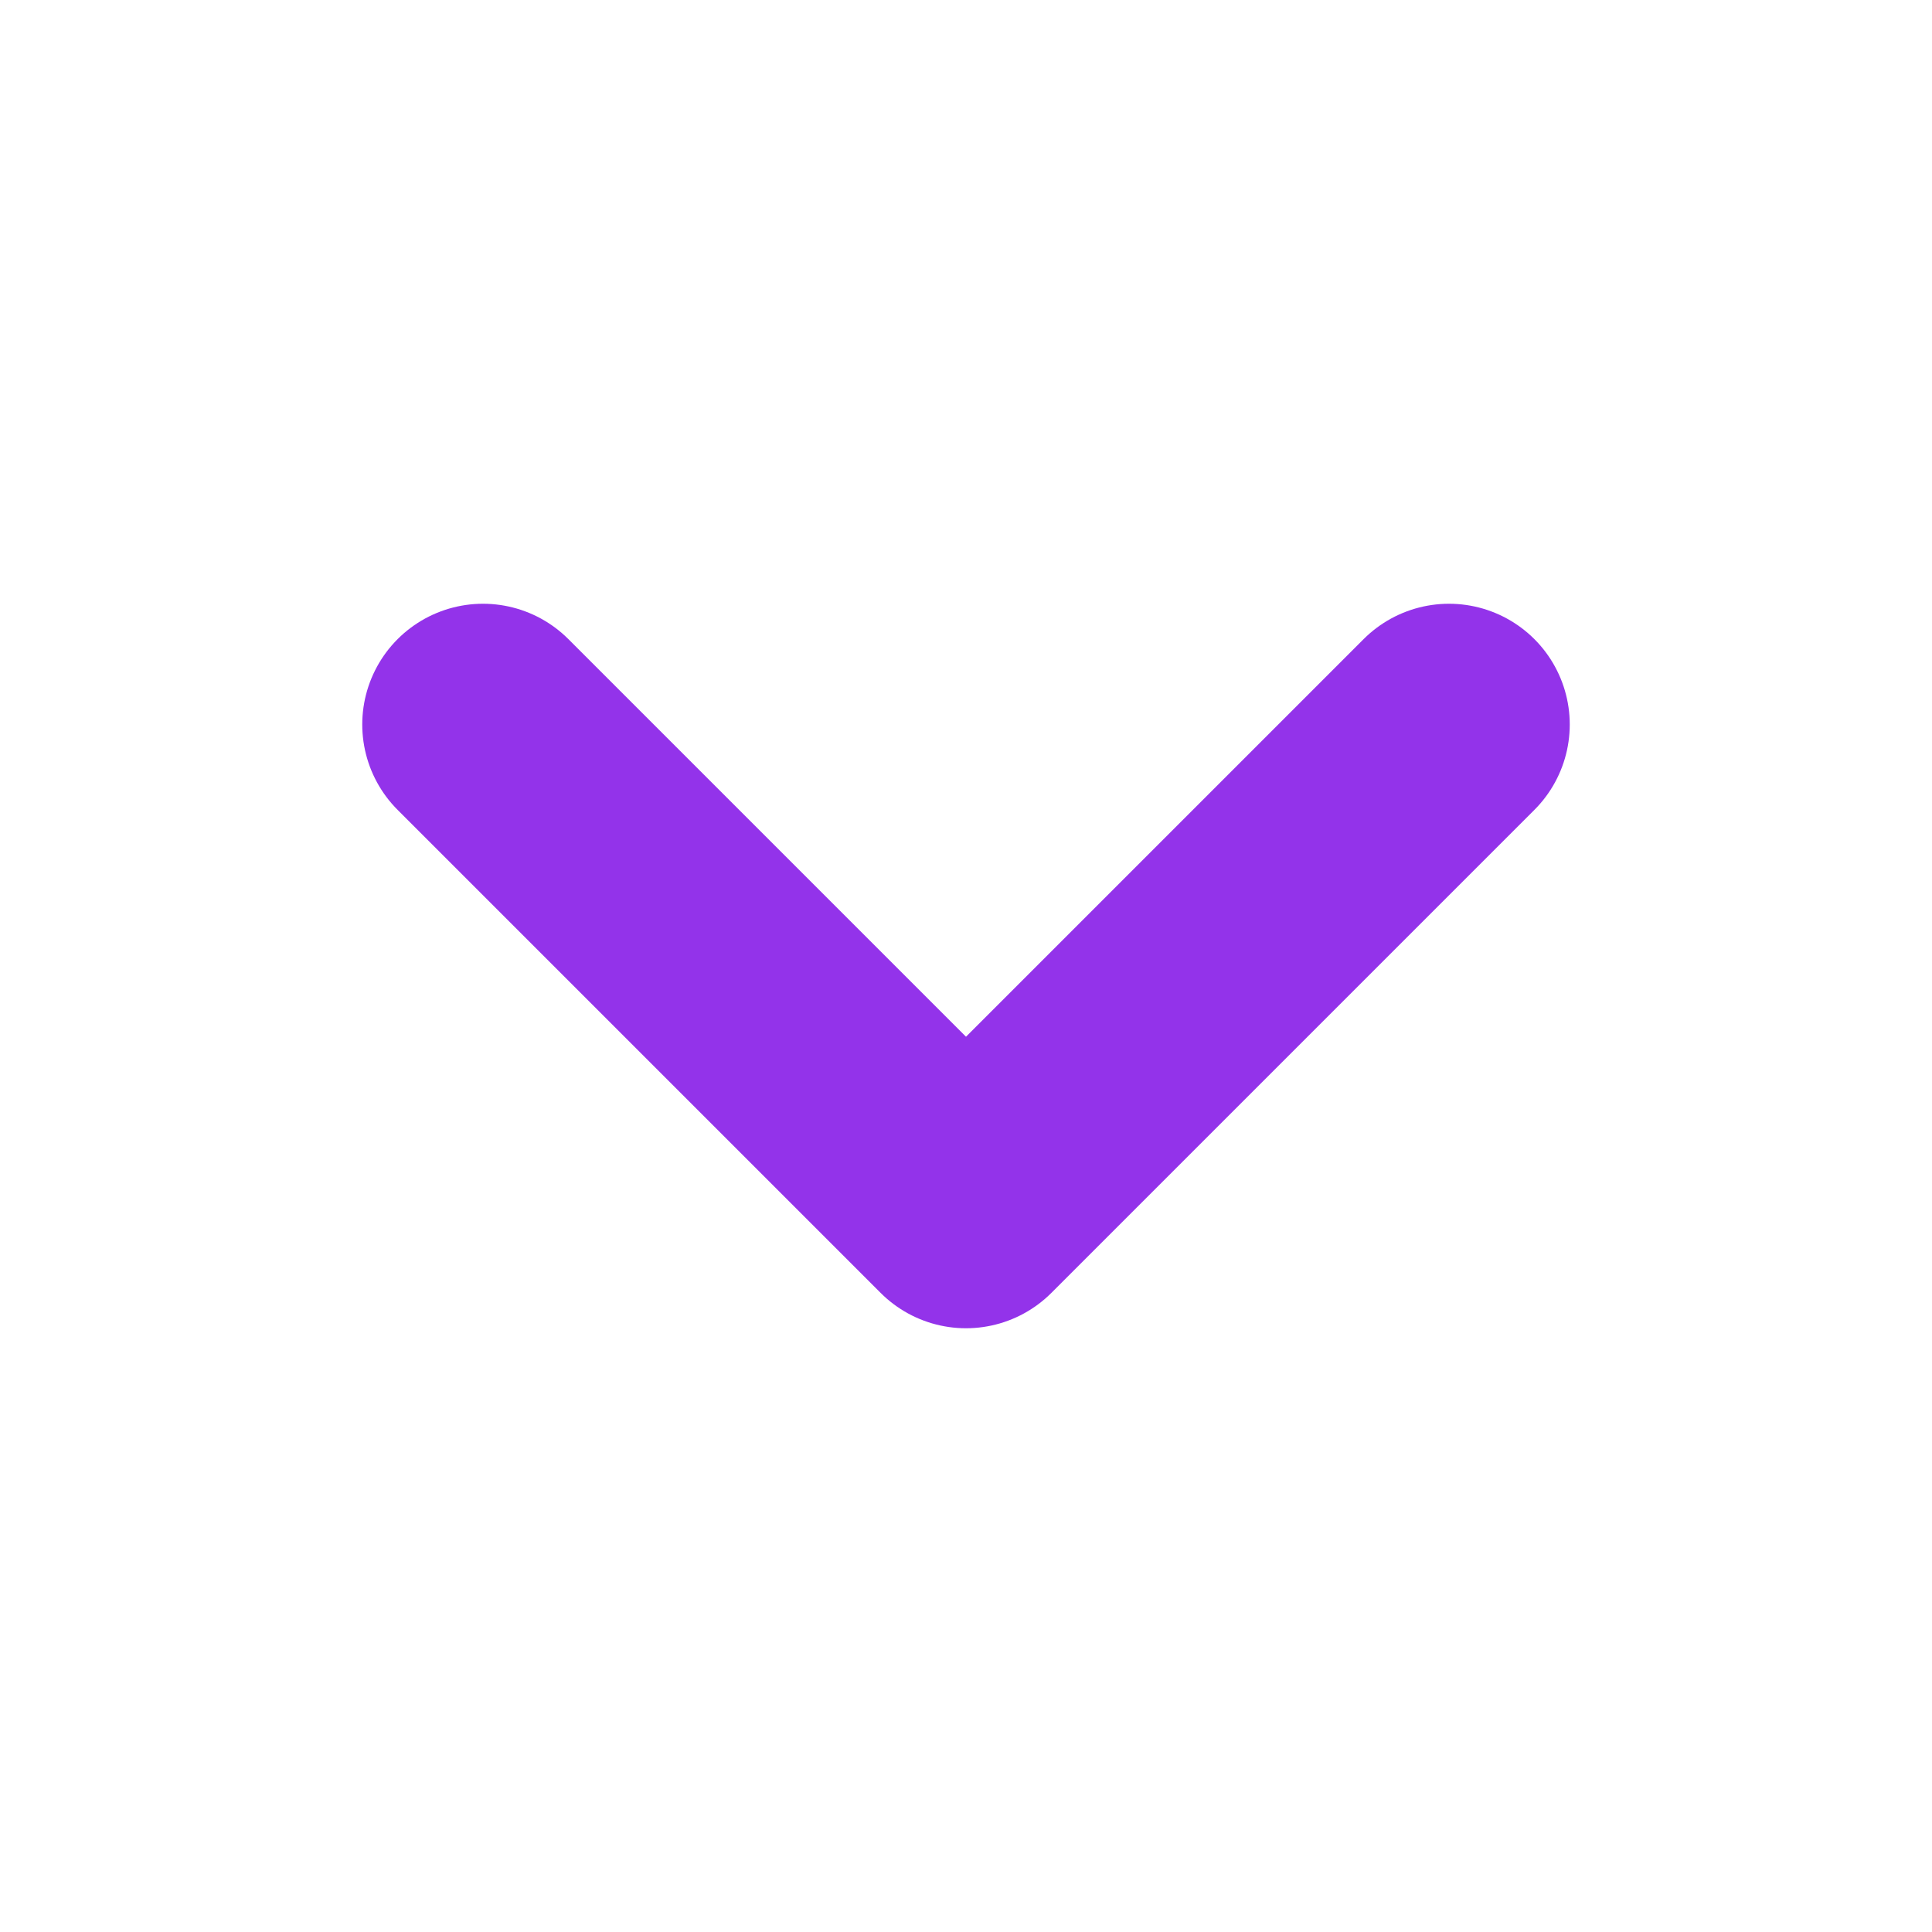
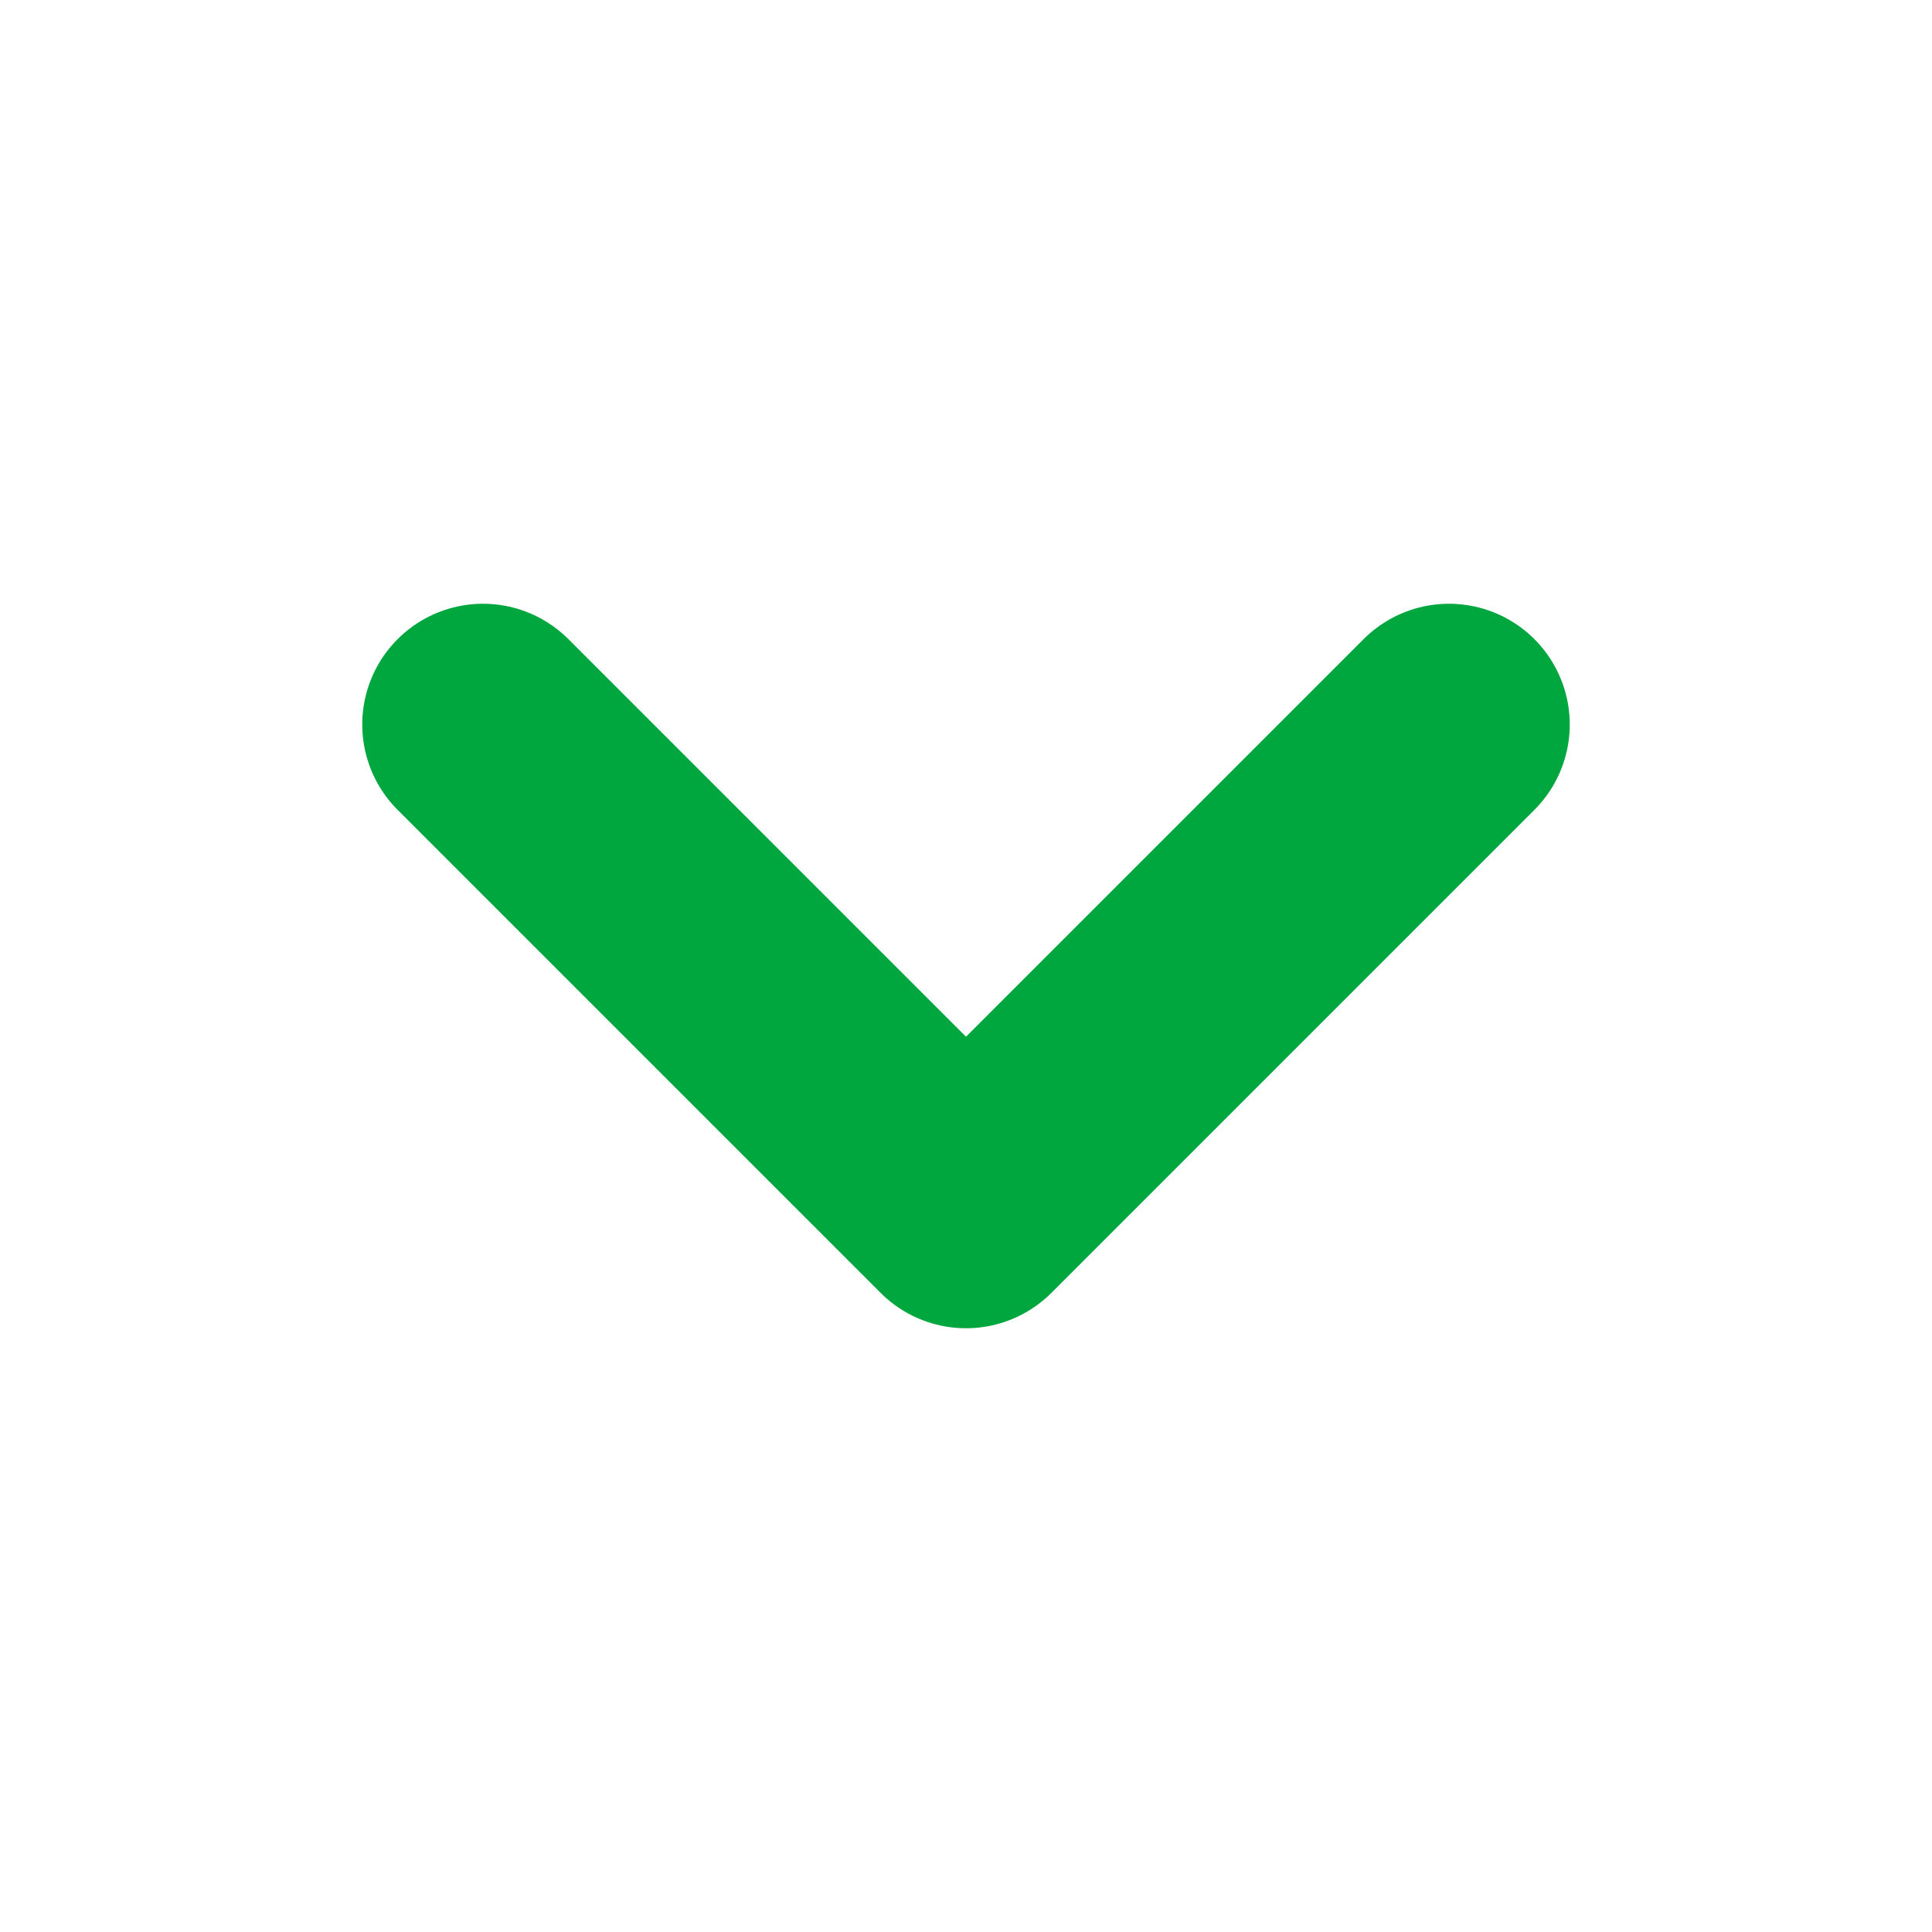
<svg xmlns="http://www.w3.org/2000/svg" width="12" height="12" viewBox="0 0 12 12" fill="none">
-   <path d="M3 4.5L6 7.5L9 4.5" stroke="#9333EA" stroke-width="1.5" stroke-linecap="round" stroke-linejoin="round" />
+   <path d="M3 4.5L6 7.5L9 4.5" stroke="#00A63E" stroke-width="1.5" stroke-linecap="round" stroke-linejoin="round" />
</svg>
